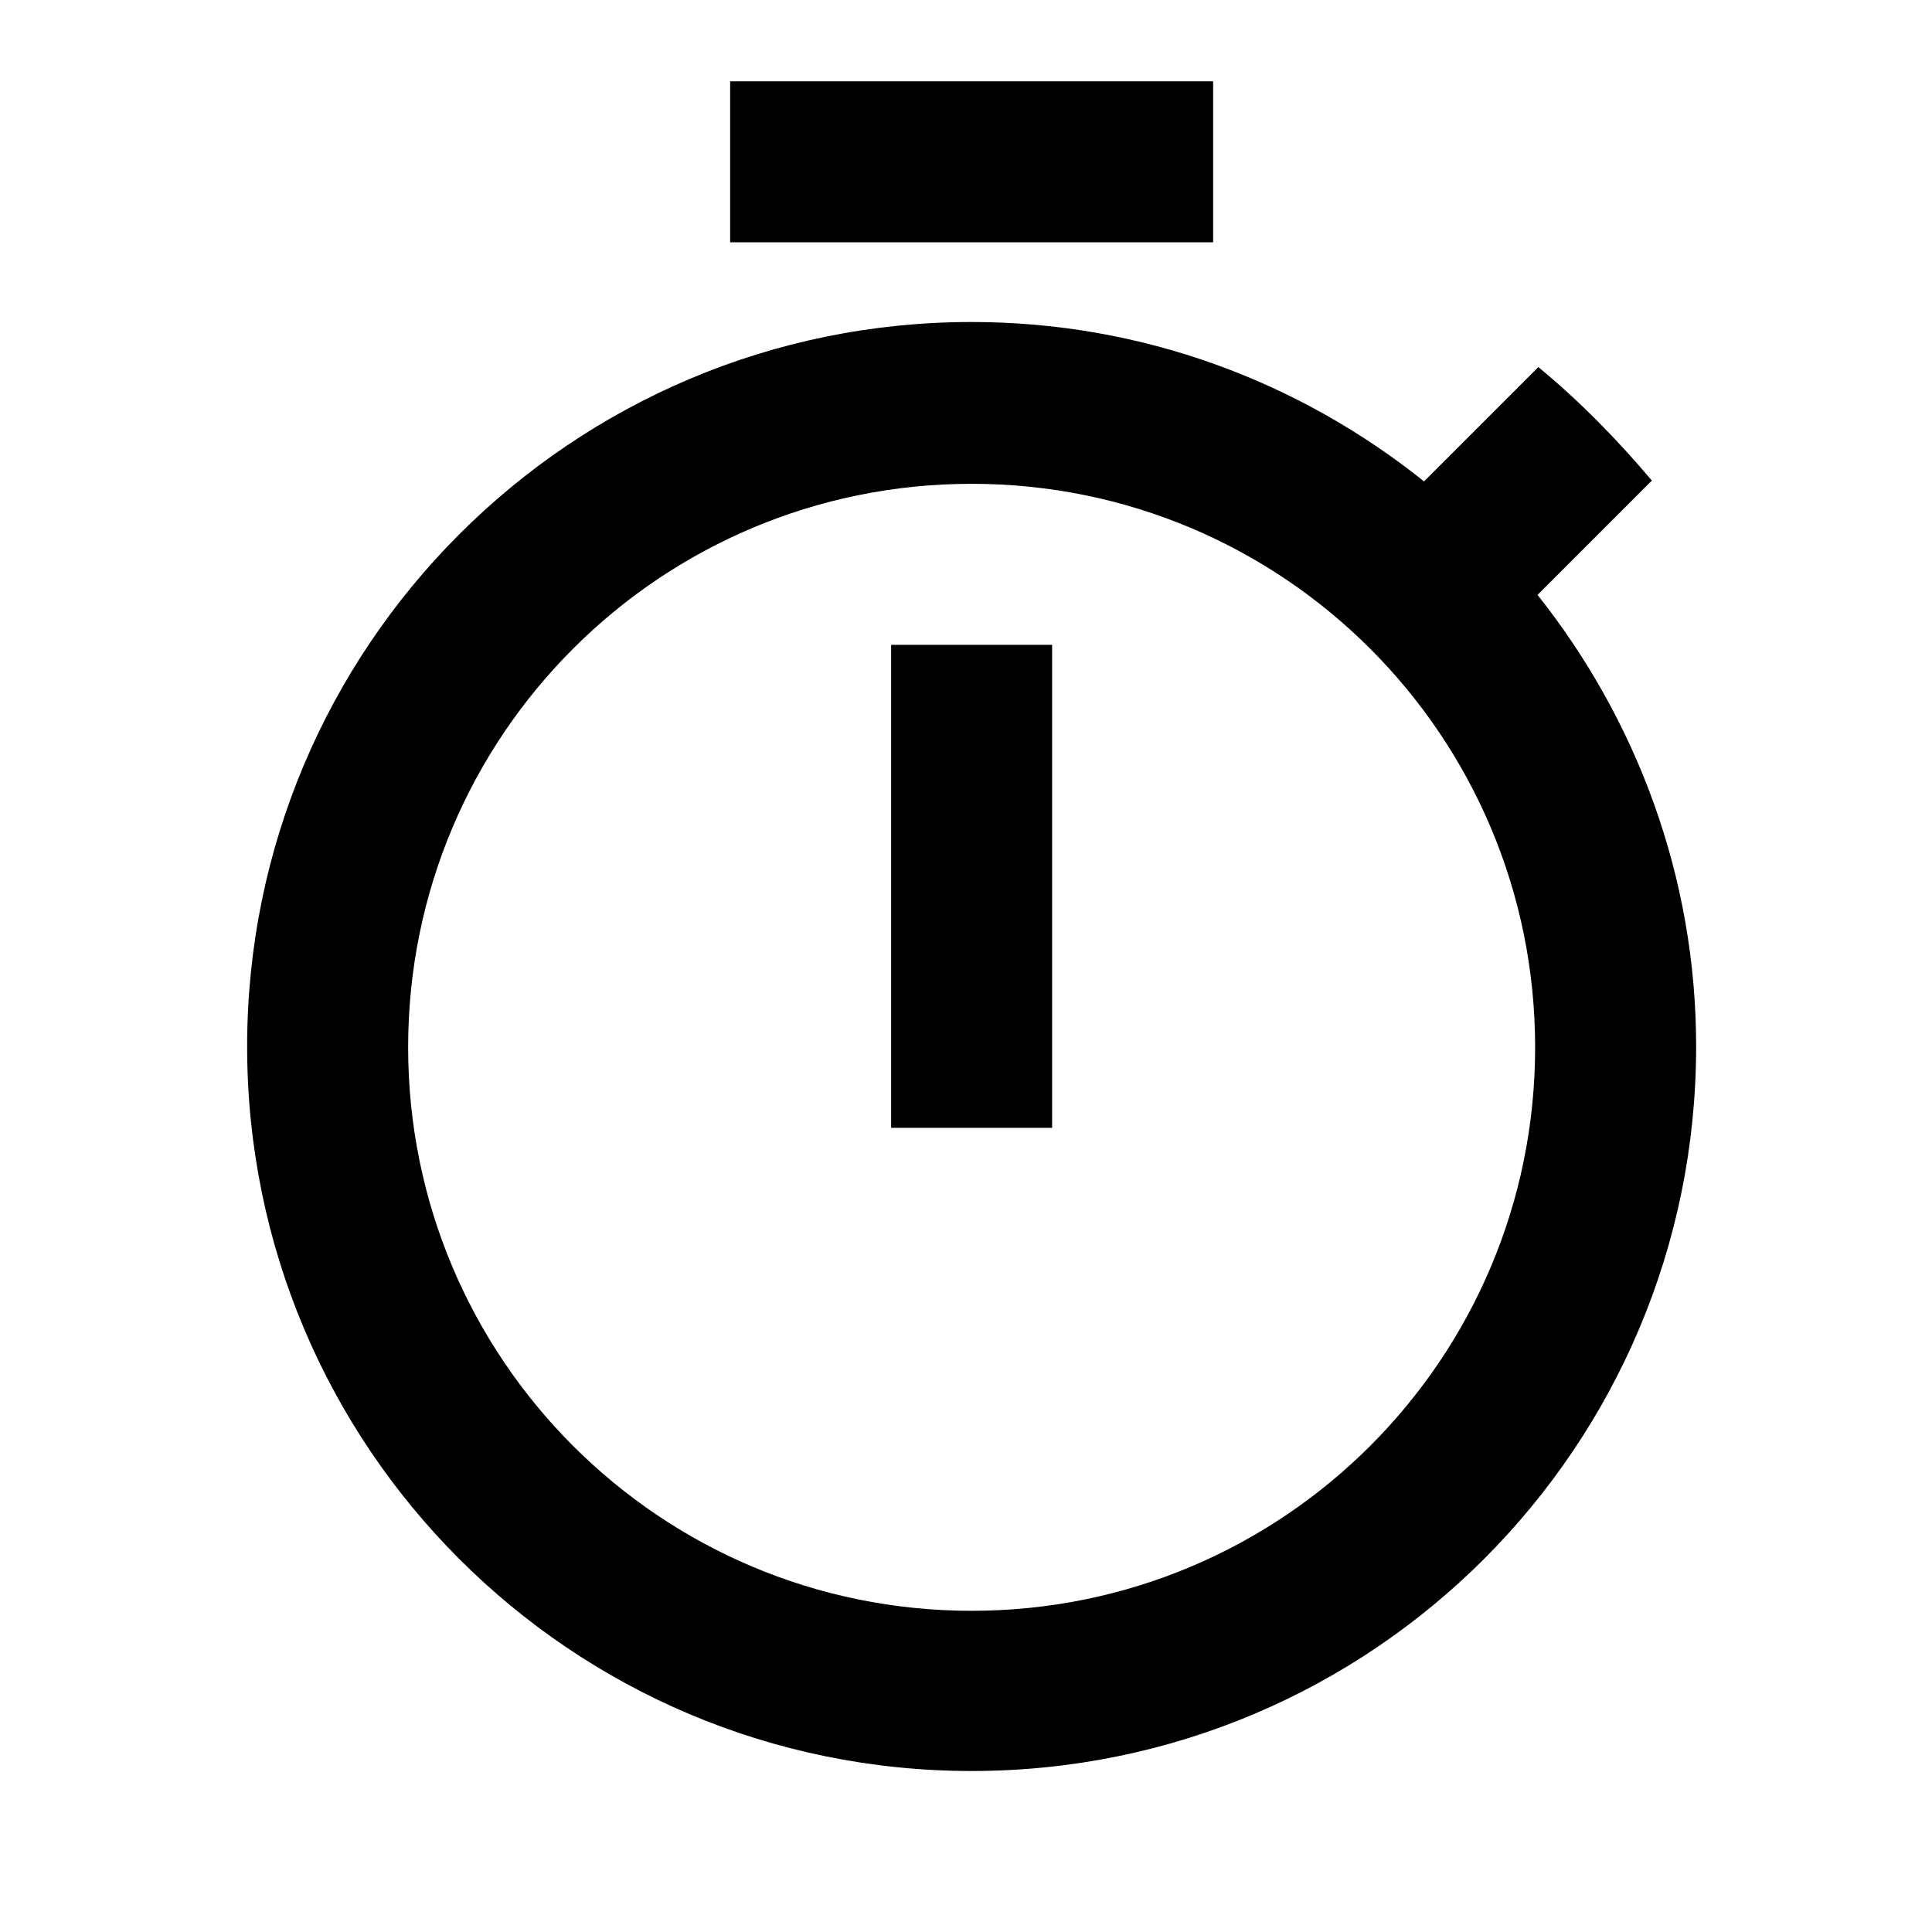
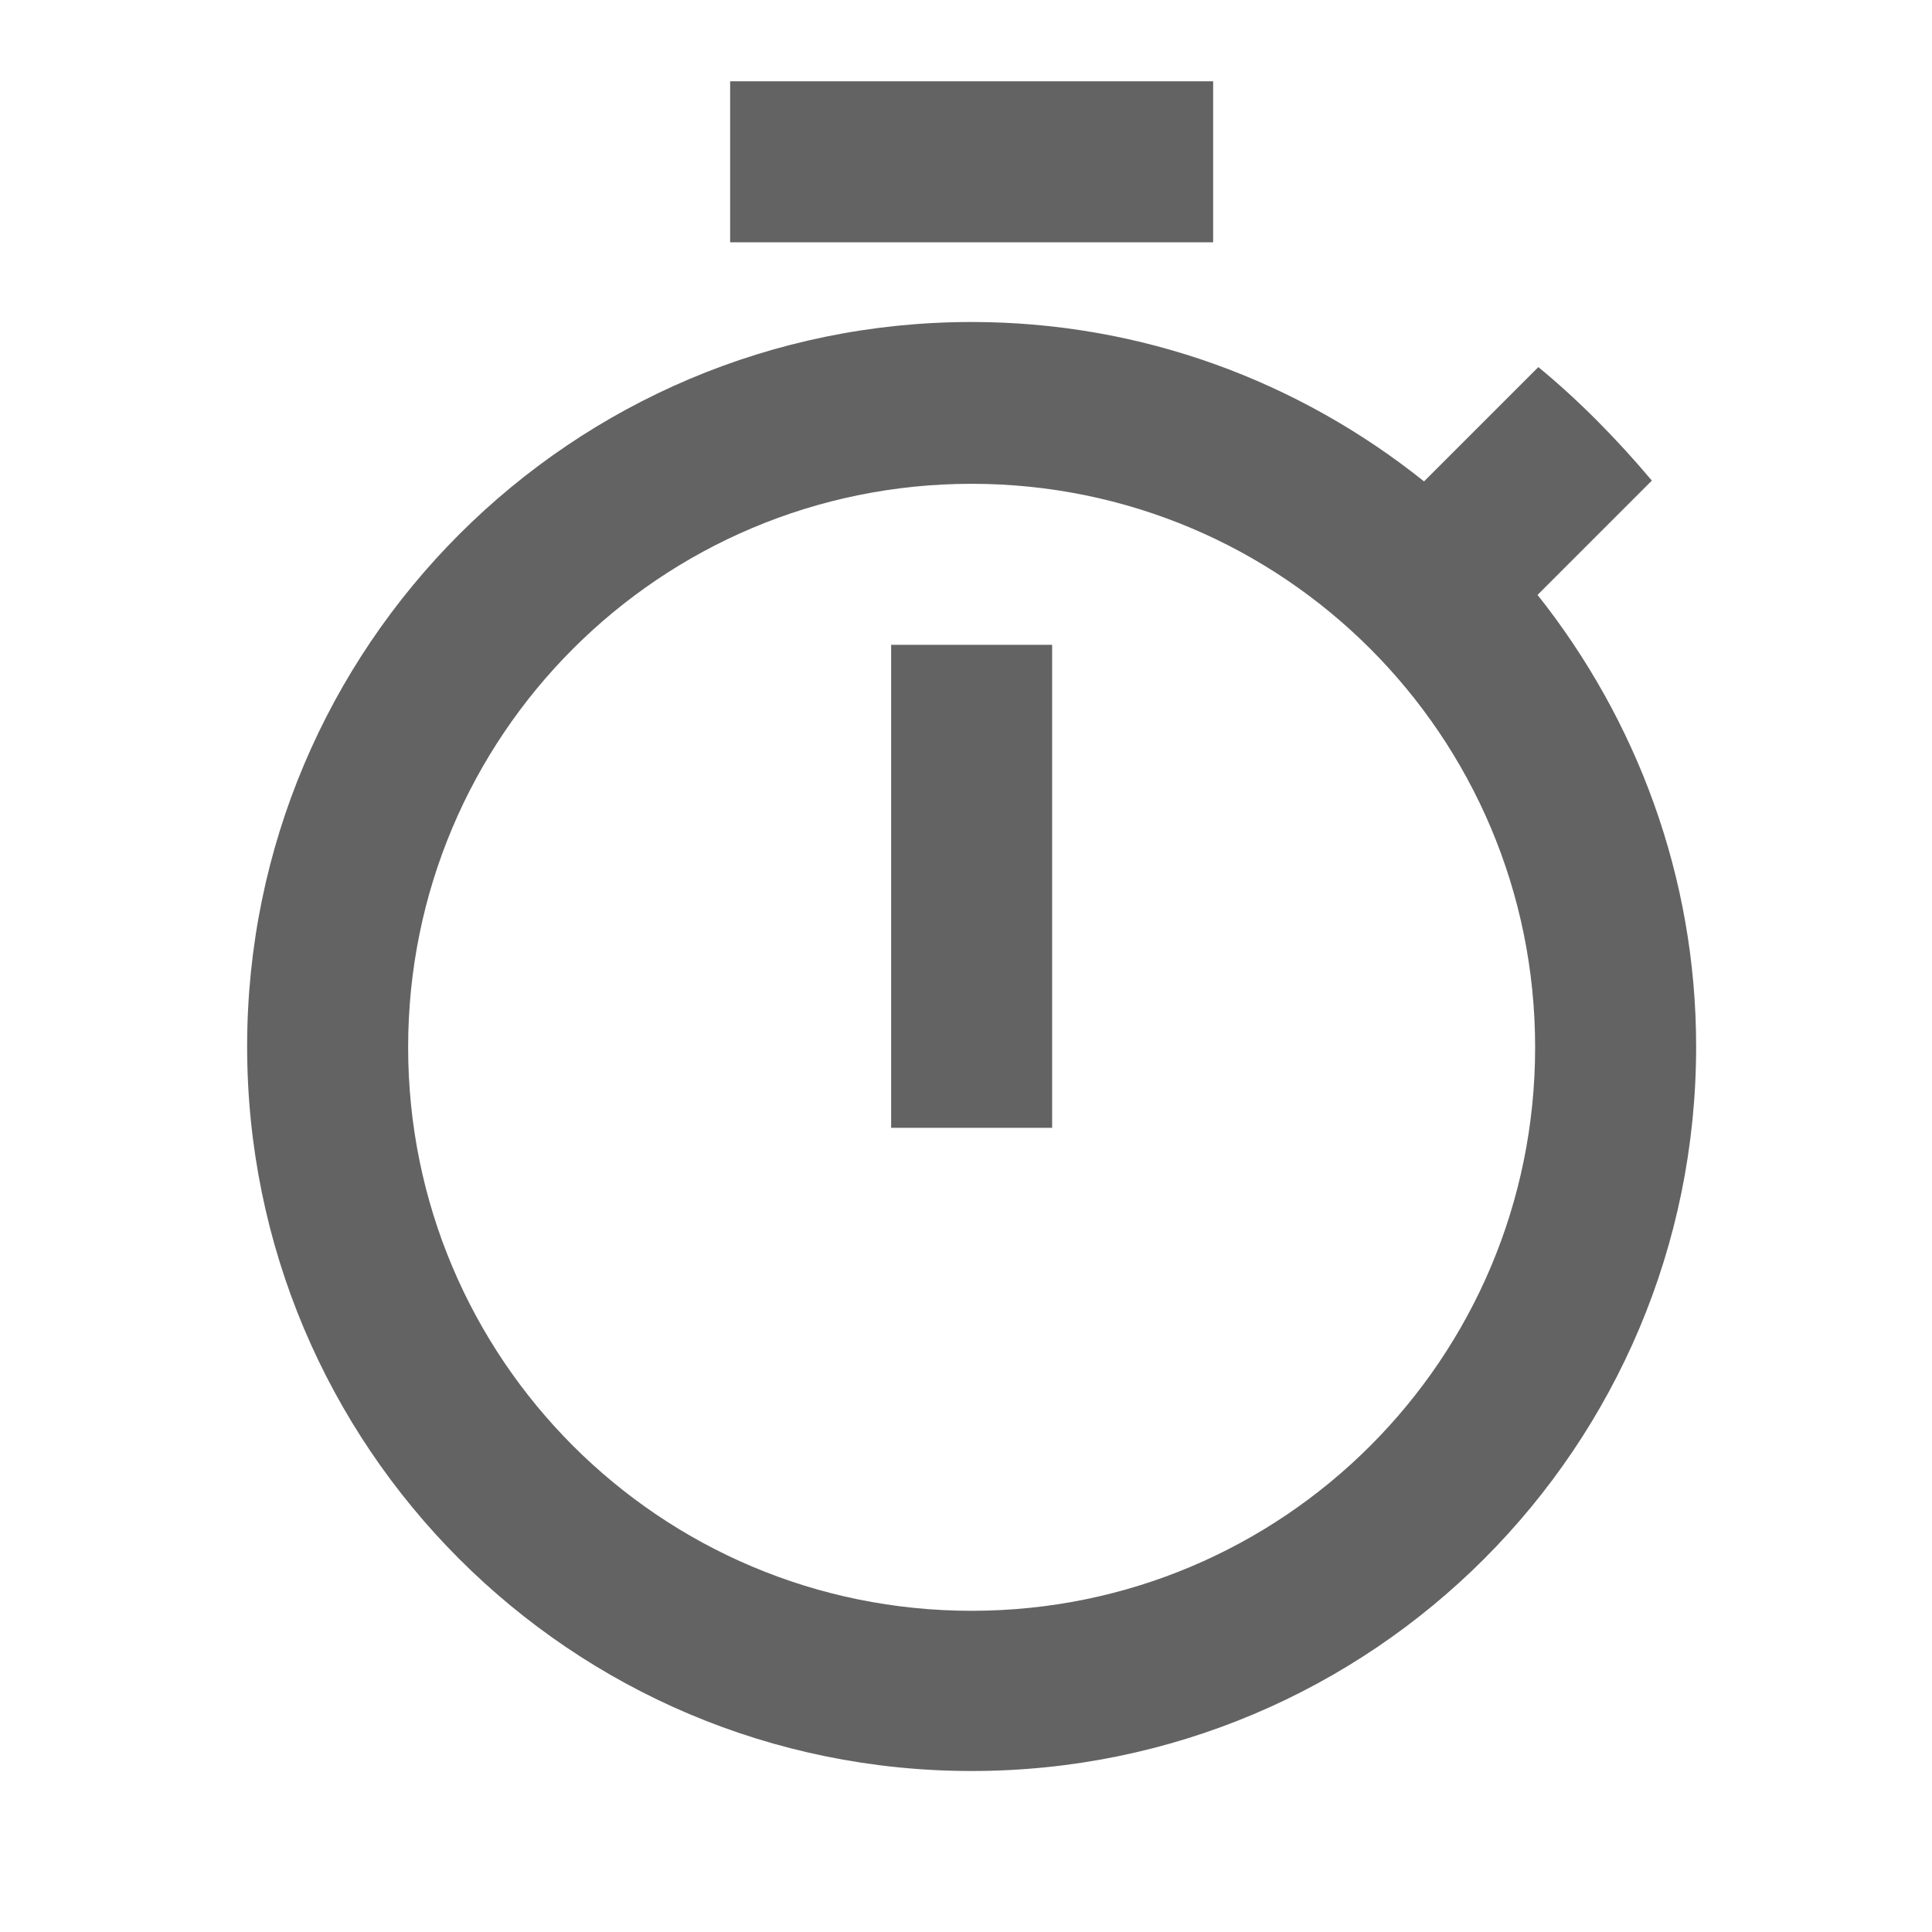
- <svg xmlns="http://www.w3.org/2000/svg" viewBox="0 0 24 24" fill="black" width="18px" height="18px">
+ <svg xmlns="http://www.w3.org/2000/svg" viewBox="0 0 24 24" fill="#636363" width="18px" height="18px">
  <path d="M0 0h24v24H0V0z" fill="none" />
  <path d="M15.07 1.01h-6v2h6v-2zm-4 13h2v-6h-2v6zm8.03-6.62l1.42-1.42c-.43-.51-.9-.99-1.41-1.41l-1.42 1.42C16.14 4.74 14.19 4 12.07 4c-4.97 0-9 4.03-9 9s4.02 9 9 9 9-4.03 9-9c0-2.11-.74-4.06-1.97-5.61zm-7.03 12.62c-3.87 0-7-3.13-7-7s3.13-7 7-7 7 3.13 7 7-3.13 7-7 7z" />
</svg>
